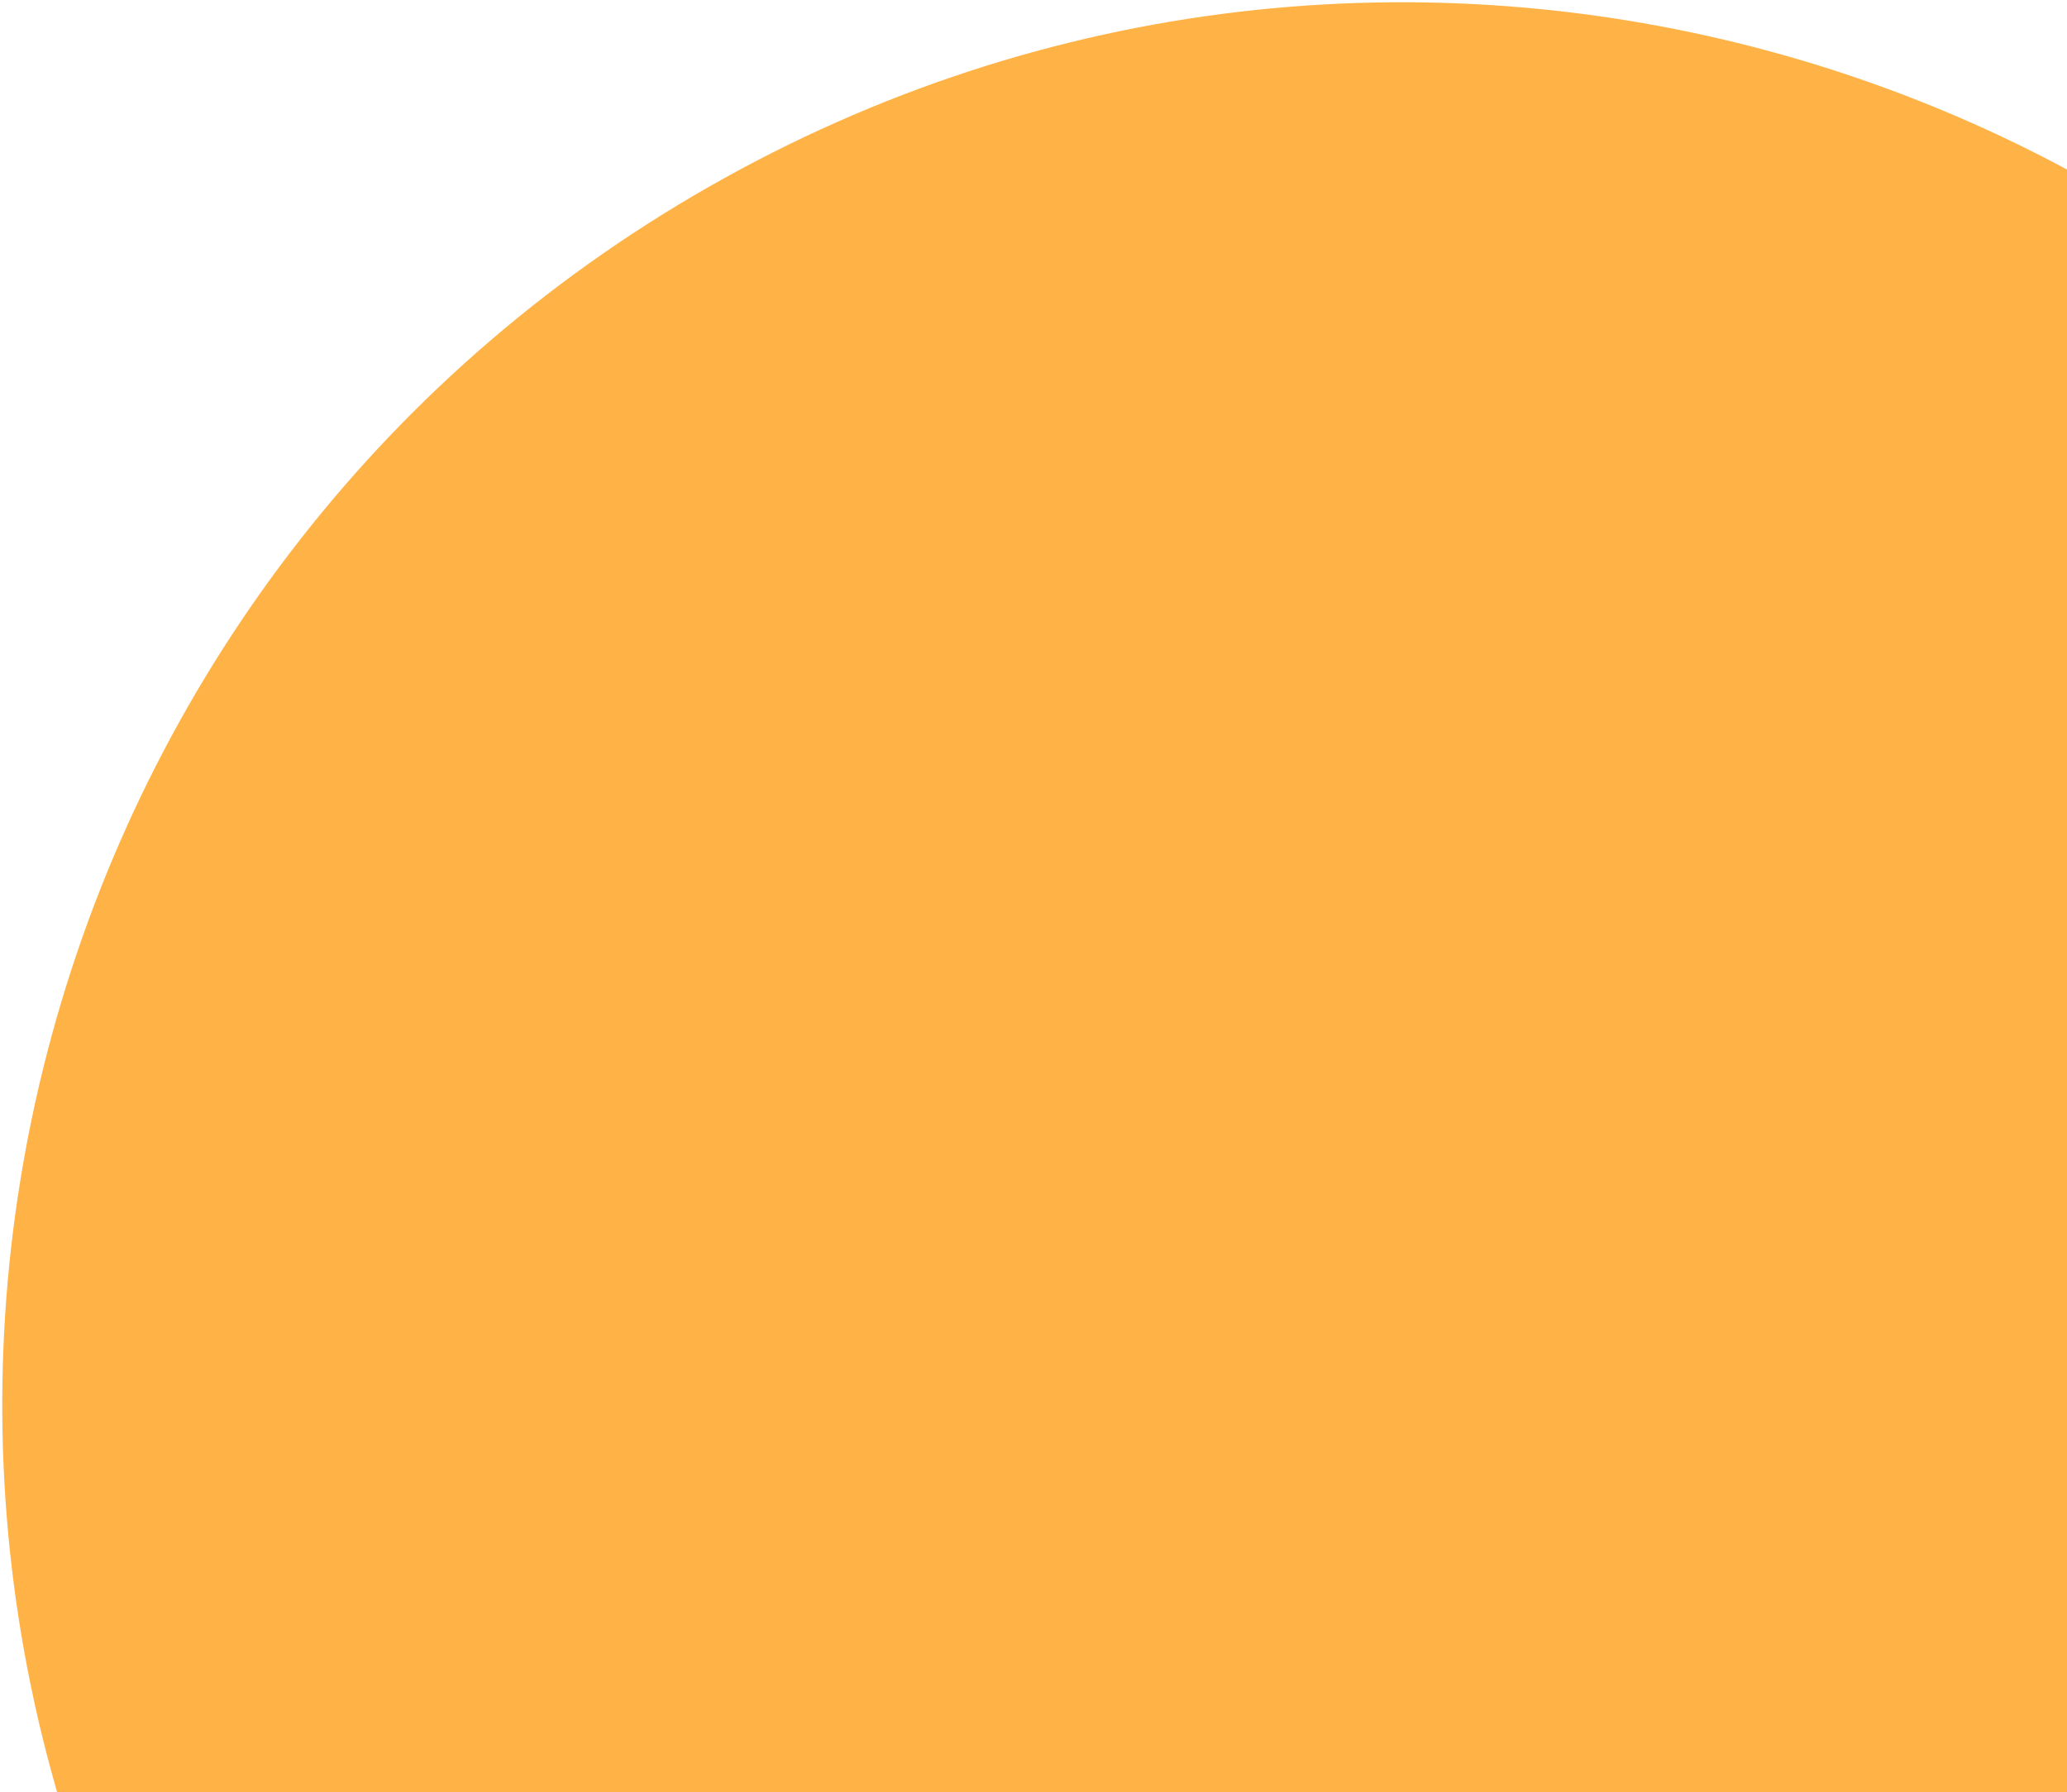
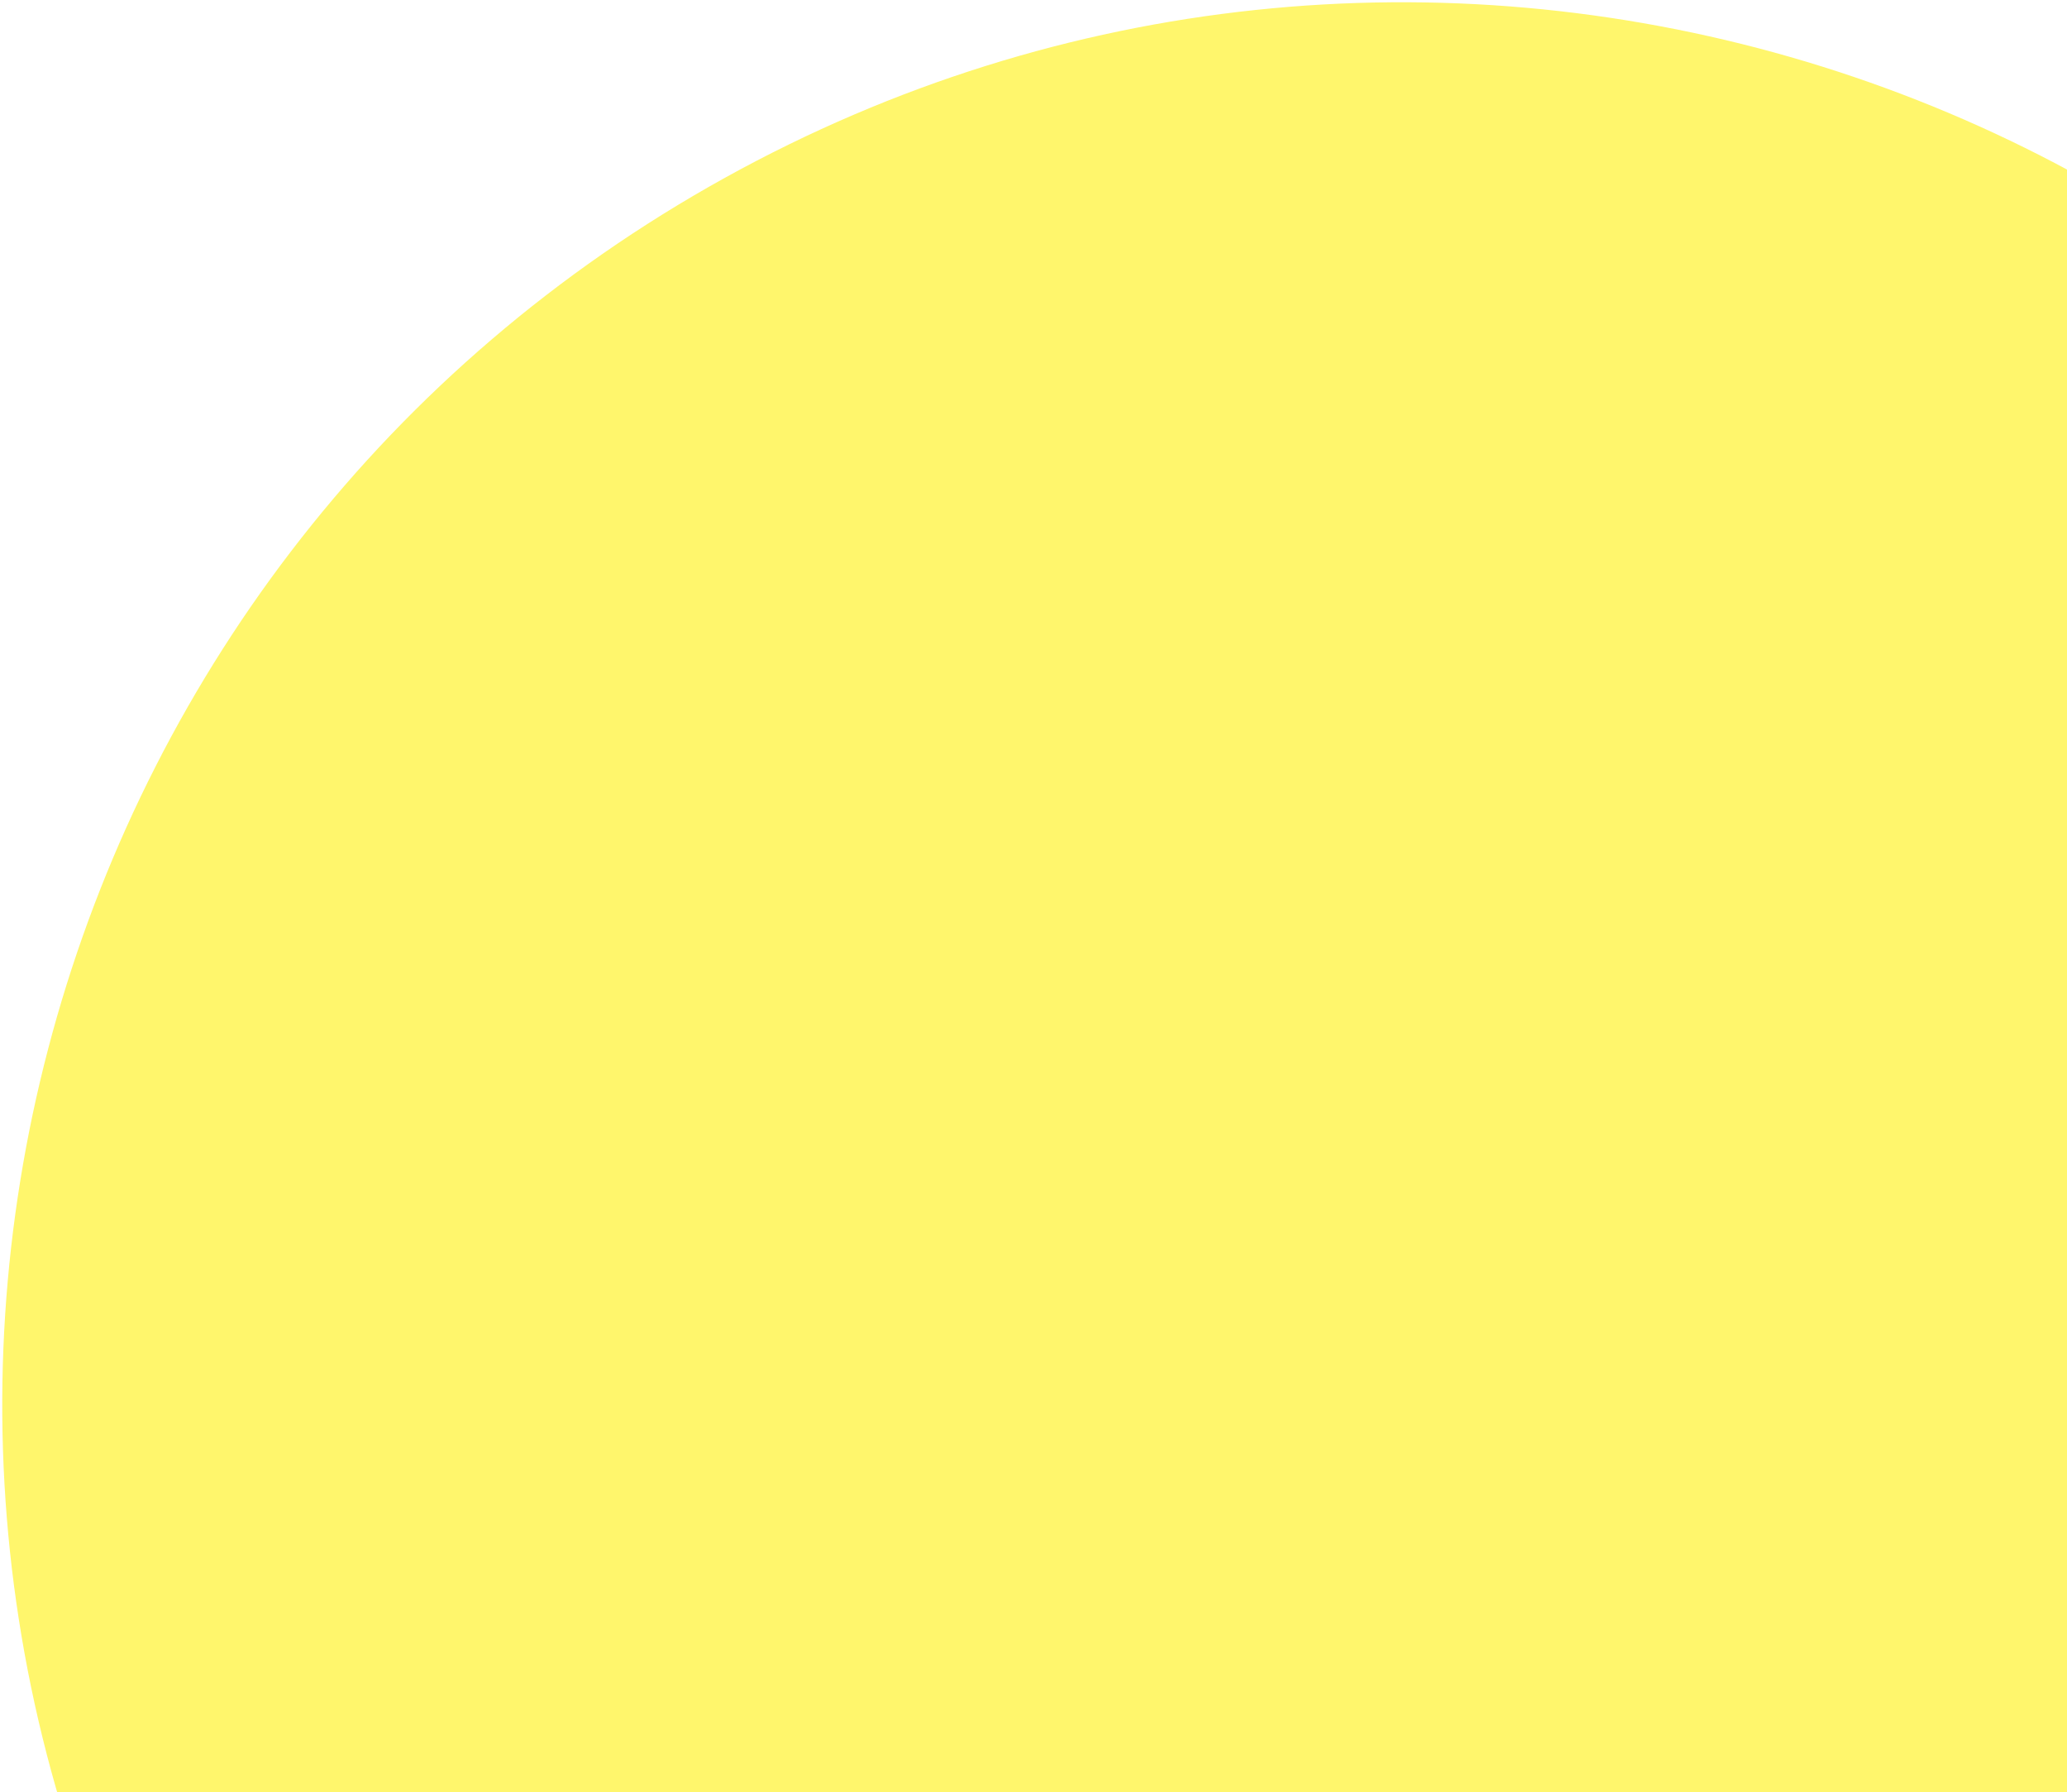
<svg xmlns="http://www.w3.org/2000/svg" width="322" height="279" viewBox="0 0 322 279" fill="none">
-   <circle cx="218.617" cy="218.617" r="218.226" transform="rotate(61.0313 218.617 218.617)" fill="#ffab34" fill-opacity="0.9" />
+   <circle cx="218.617" cy="218.617" r="218.226" transform="rotate(61.0313 218.617 218.617)" fill="#fff447" fill-opacity="0.8" />
</svg>
